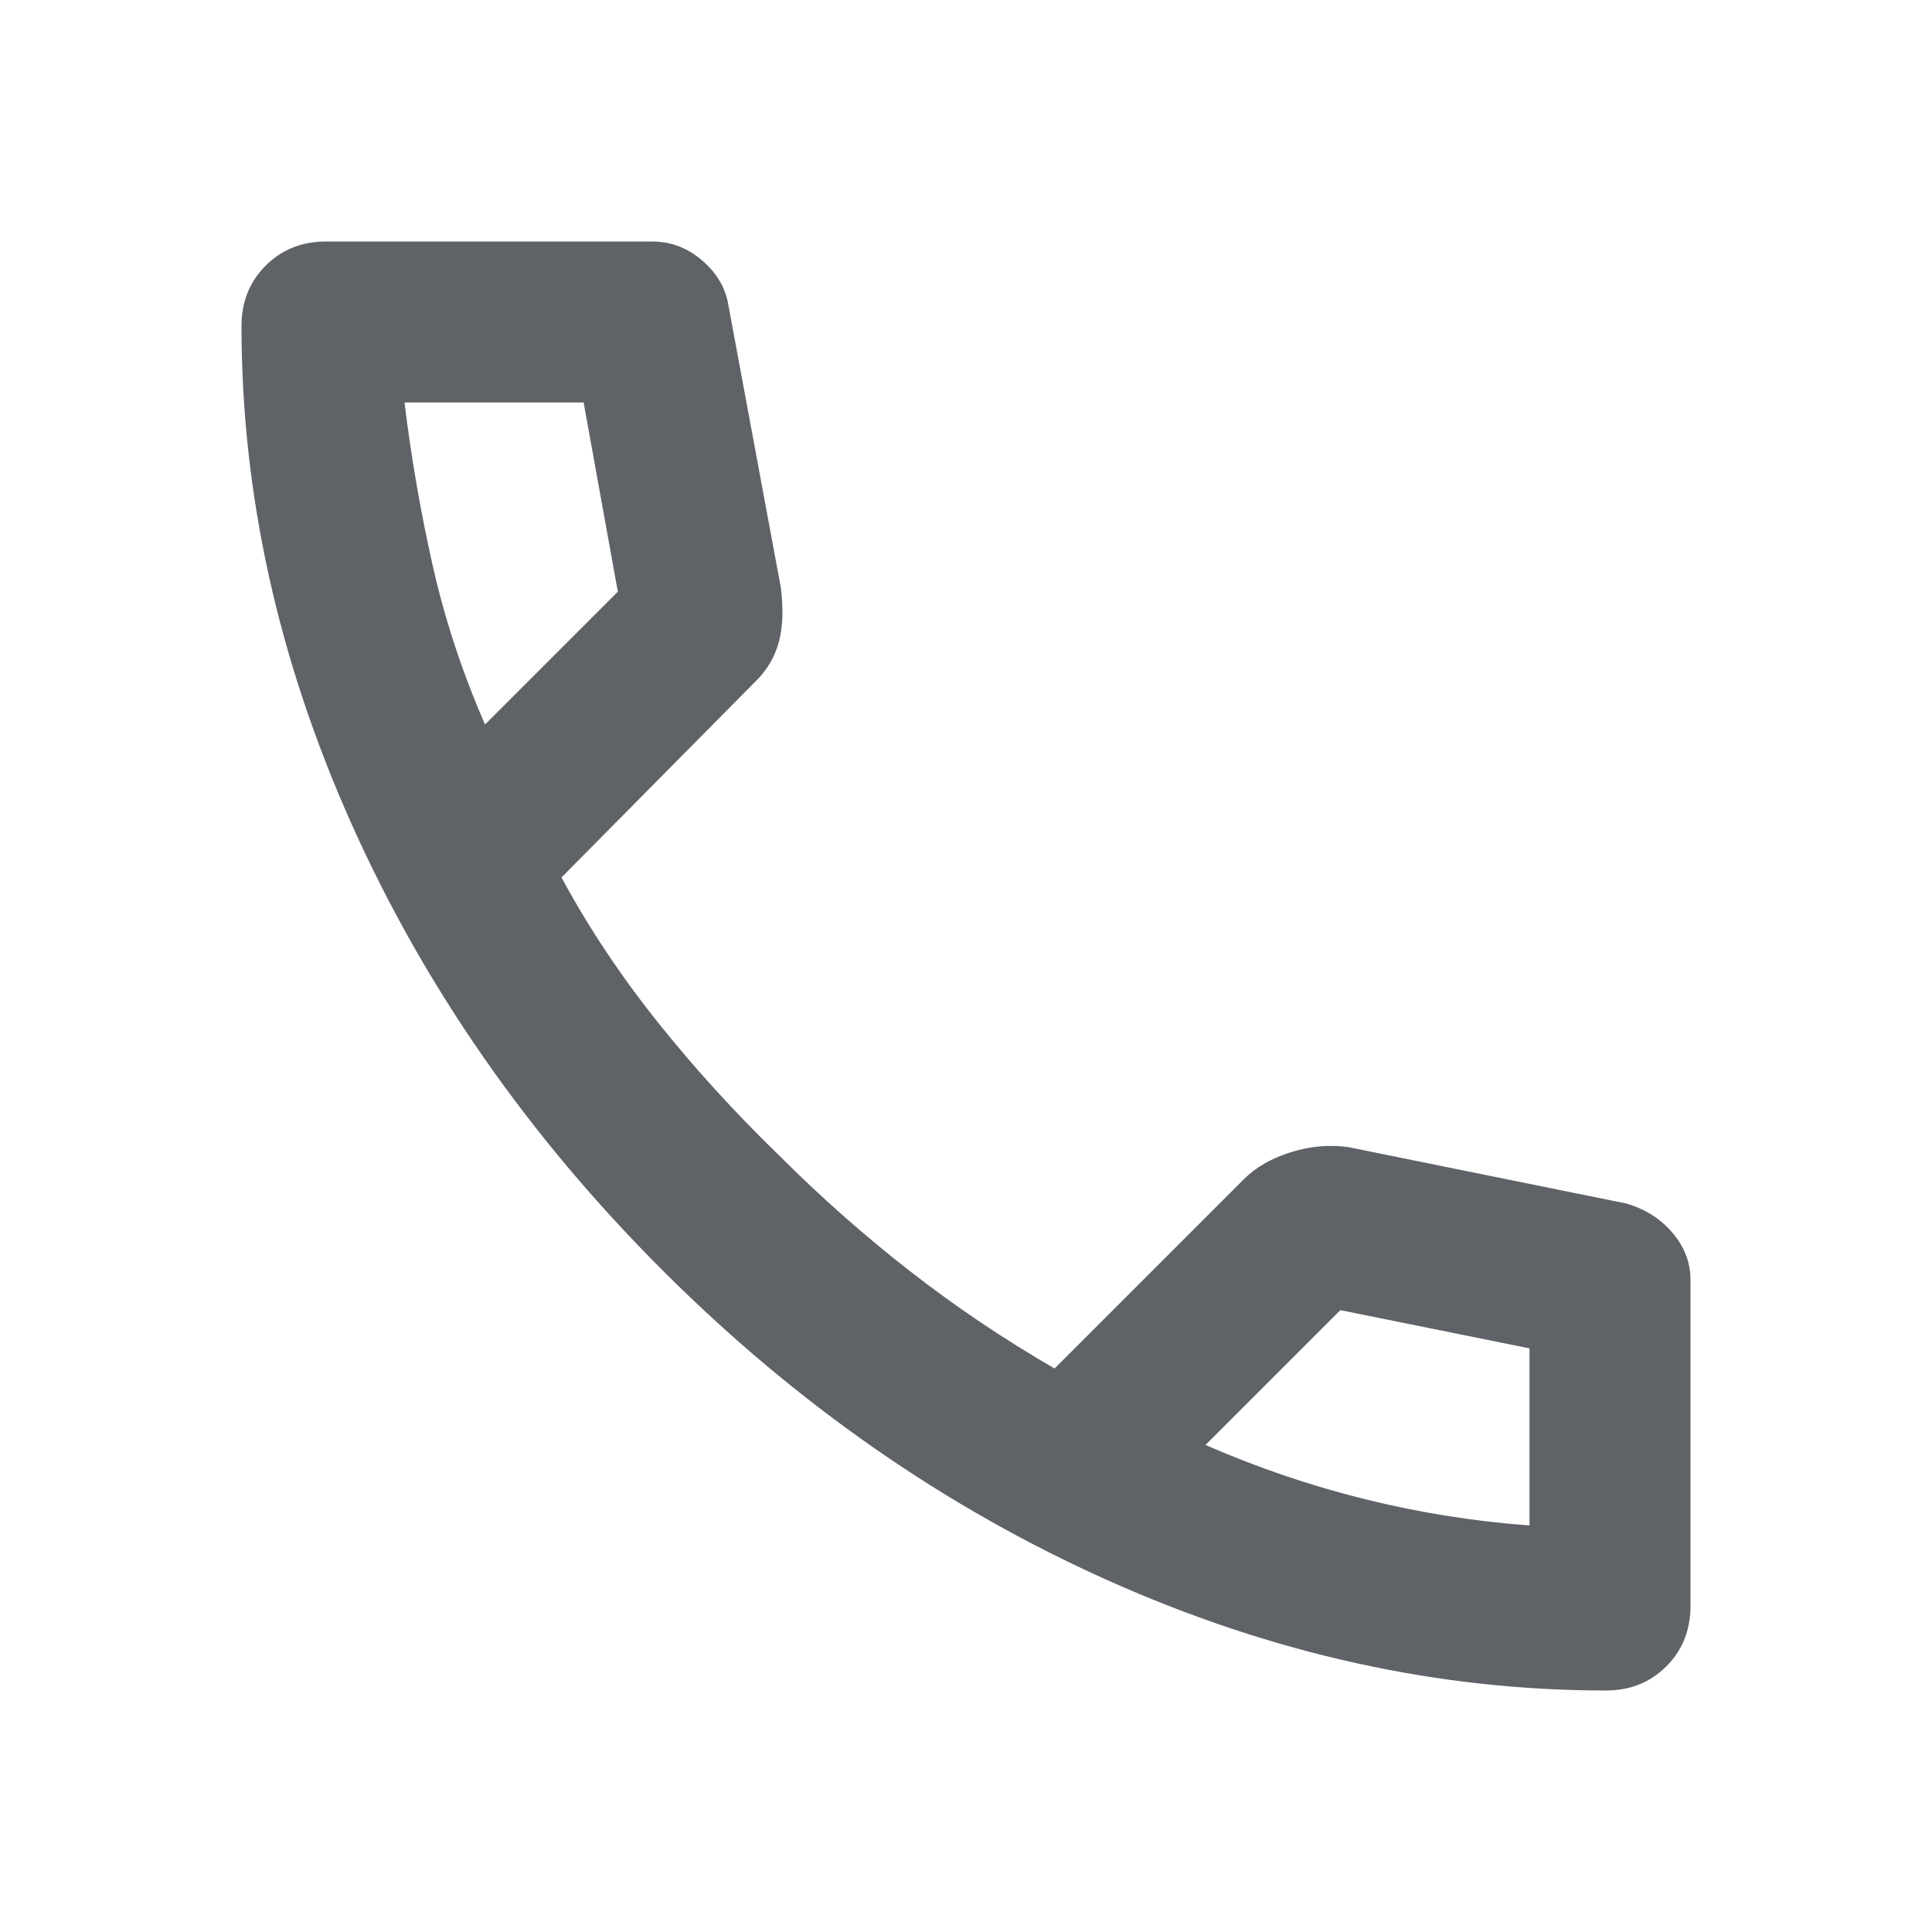
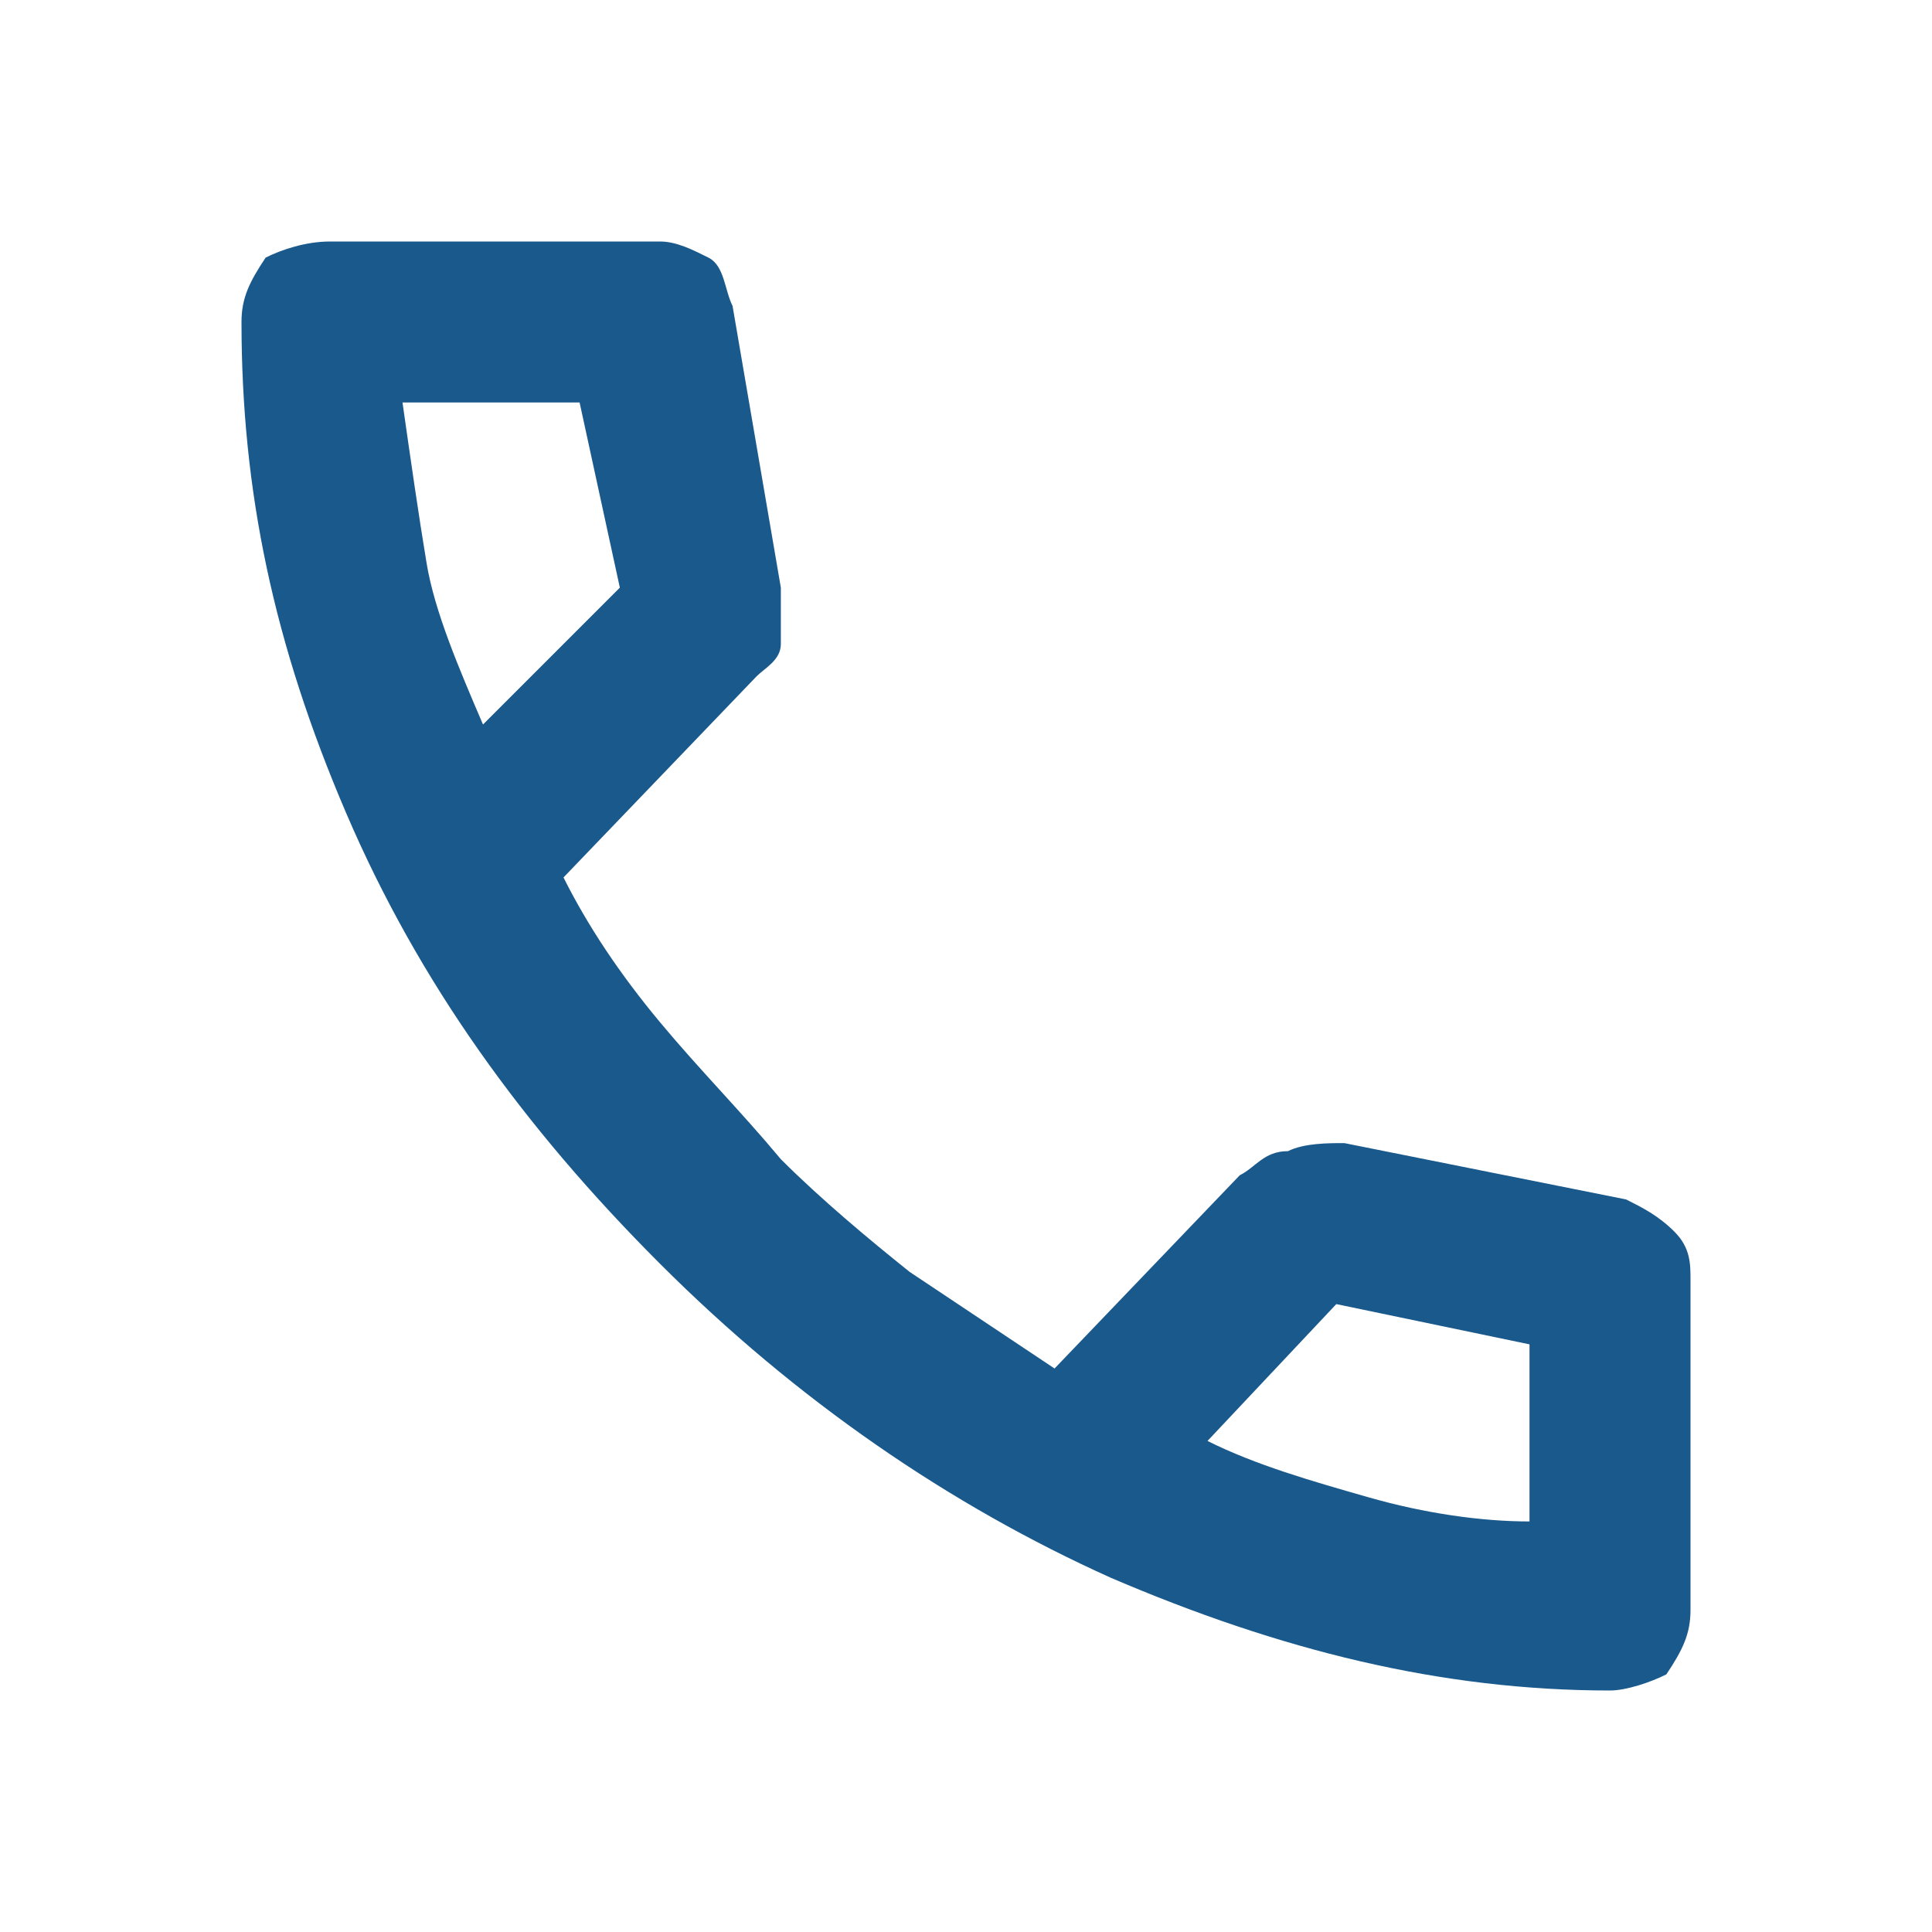
- <svg xmlns="http://www.w3.org/2000/svg" height="24px" viewBox="0 -960 960 960" width="24px" fill="#5f6368">
-   <path d="M798-120q-125 0-247-54.5T329-329Q229-429 174.5-551T120-798q0-18 12-30t30-12h162q14 0 25 9.5t13 22.5l26 140q2 16-1 27t-11 19l-97 98q20 37 47.5 71.5T387-386q31 31 65 57.5t72 48.5l94-94q9-9 23.5-13.5T670-390l138 28q14 4 23 14.5t9 23.5v162q0 18-12 30t-30 12ZM241-600l66-66-17-94h-89q5 41 14 81t26 79Zm358 358q39 17 79.5 27t81.5 13v-88l-94-19-67 67ZM241-600Zm358 358Z" />
+ <svg xmlns="http://www.w3.org/2000/svg" version="1.1" id="Capa_1" x="0px" y="0px" viewBox="0 0 24 24" style="enable-background:new 0 0 24 24;" xml:space="preserve">
+   <style type="text/css">
+ 	.st0{fill:#1A598C;}
+ </style>
+   <path class="st0" d="M20,21c-2.1,0-4.1-0.5-6.2-1.4c-2-0.9-3.9-2.2-5.6-3.9s-3-3.5-3.9-5.6S3,6.1,3,4c0-0.3,0.1-0.5,0.3-0.8  C3.5,3.1,3.8,3,4.1,3h4.1c0.2,0,0.4,0.1,0.6,0.2S9,3.6,9.1,3.8l0.6,3.5c0,0.3,0,0.5,0,0.7S9.5,8.3,9.4,8.4L7,10.9  c0.3,0.6,0.7,1.2,1.2,1.8c0.5,0.6,1,1.1,1.5,1.7c0.5,0.5,1.1,1,1.6,1.4c0.6,0.4,1.2,0.8,1.8,1.2l2.3-2.4c0.2-0.1,0.3-0.3,0.6-0.3  c0.2-0.1,0.5-0.1,0.7-0.1l3.5,0.7c0.2,0.1,0.4,0.2,0.6,0.4c0.2,0.2,0.2,0.4,0.2,0.6v4.1c0,0.3-0.1,0.5-0.3,0.8  C20.5,20.9,20.2,21,20,21z M6,9l1.7-1.7L7.2,5H5c0.1,0.7,0.2,1.4,0.3,2S5.7,8.3,6,9z M15,17.9c0.6,0.3,1.3,0.5,2,0.7  c0.7,0.2,1.4,0.3,2,0.3v-2.2l-2.4-0.5L15,17.9z" />
</svg>
